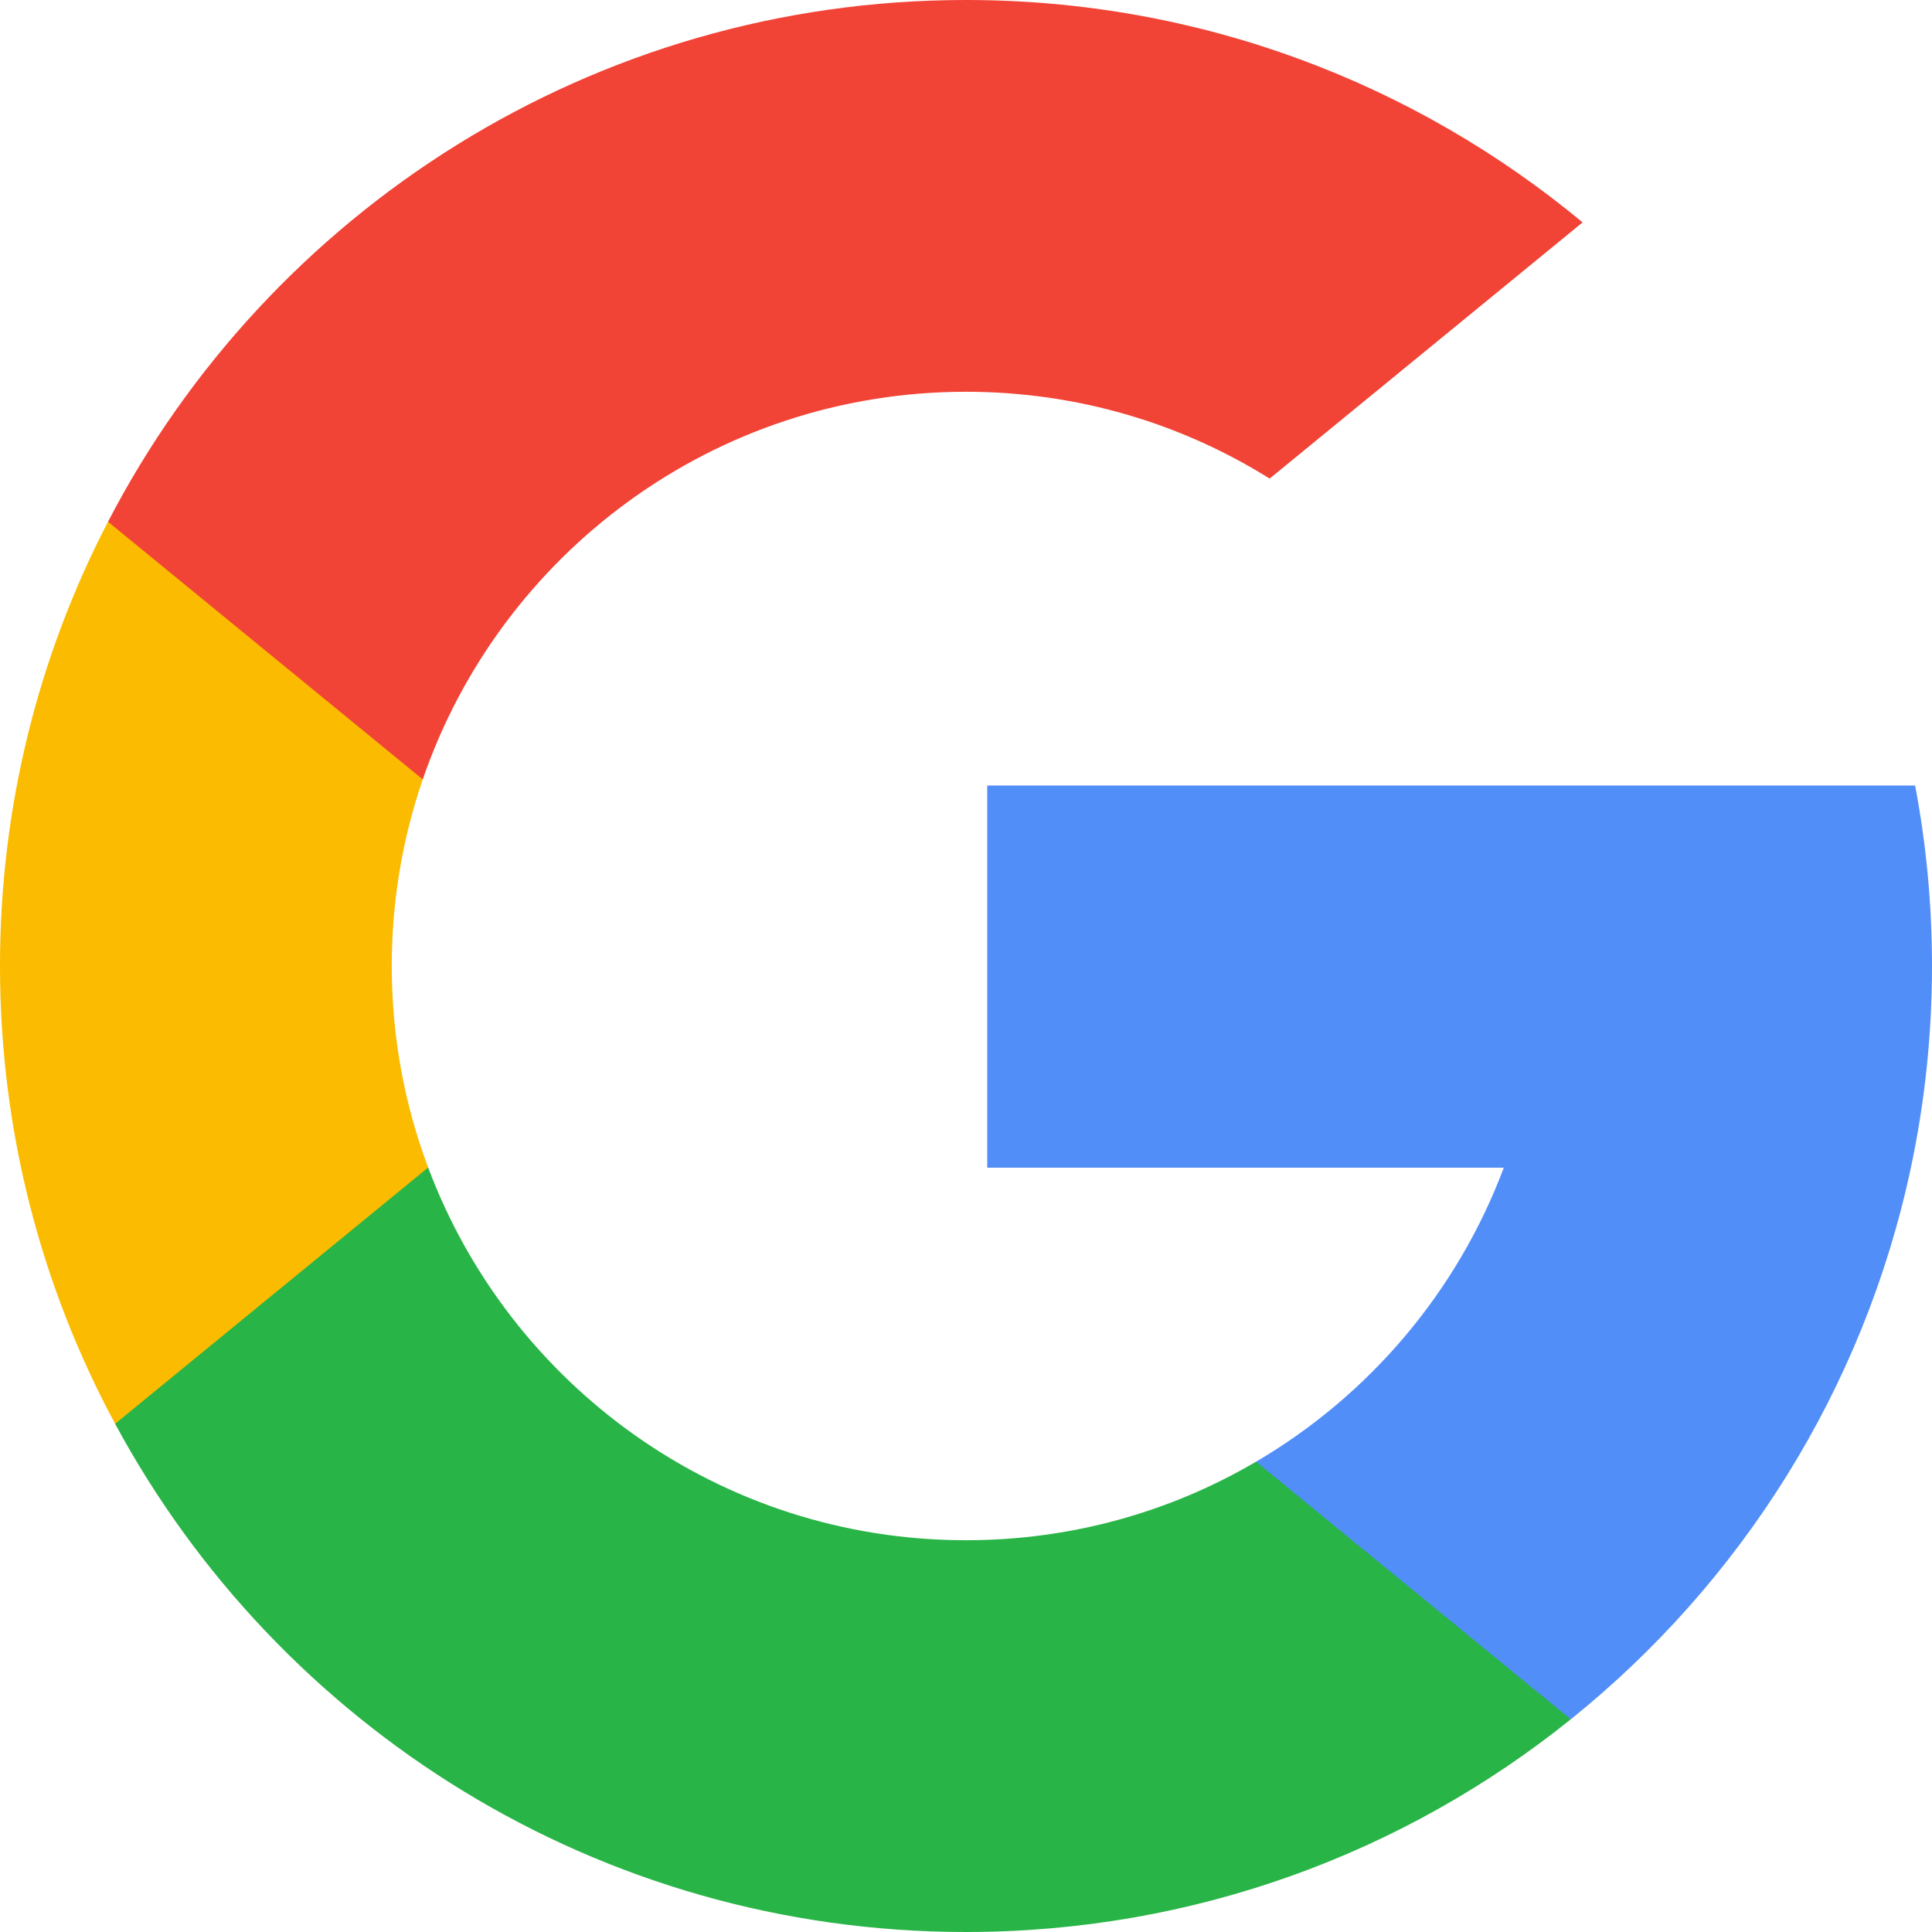
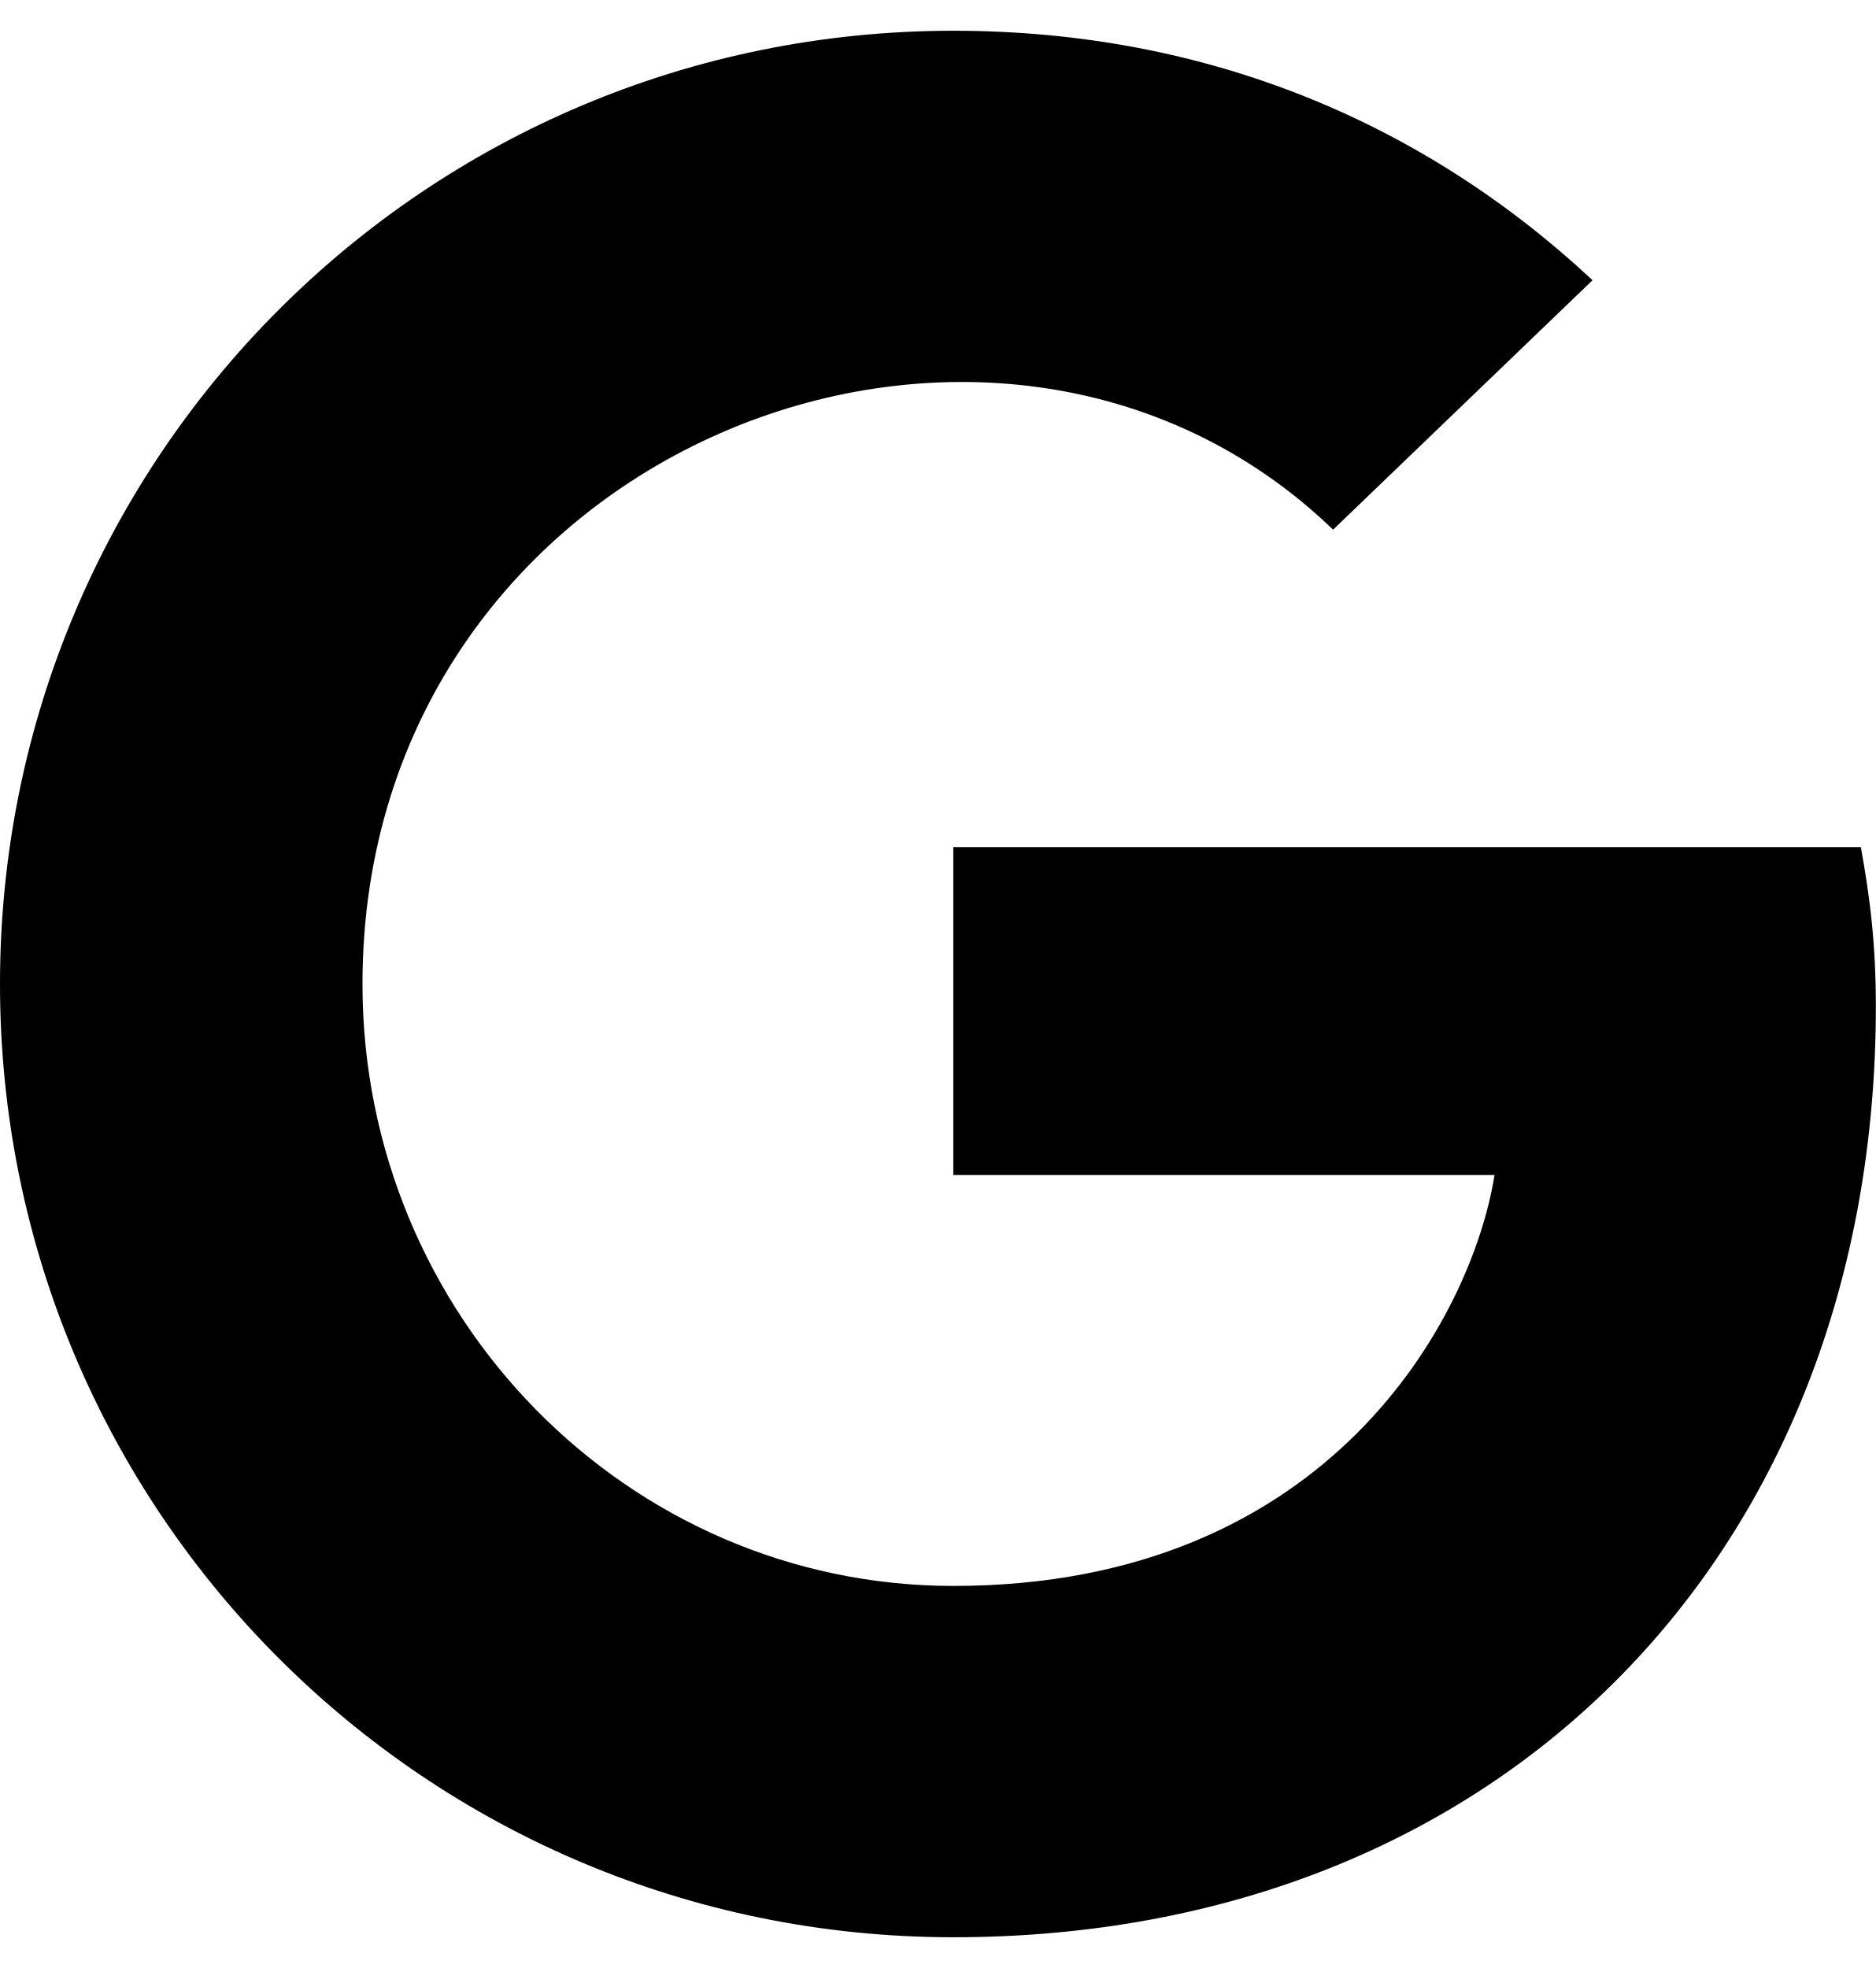
- <svg xmlns="http://www.w3.org/2000/svg" version="1.1" id="Layer_1" x="0px" y="0px" viewBox="0 0 512 512" style="enable-background:new 0 0 512 512;" xml:space="preserve">
-   <path style="fill:#FBBB00;" d="M113.47,309.408L95.648,375.94l-65.139,1.378C11.042,341.211,0,299.9,0,256  c0-42.451,10.324-82.483,28.624-117.732h0.014l57.992,10.632l25.404,57.644c-5.317,15.501-8.215,32.141-8.215,49.456  C103.821,274.792,107.225,292.797,113.47,309.408z" />
-   <path style="fill:#518EF8;" d="M507.527,208.176C510.467,223.662,512,239.655,512,256c0,18.328-1.927,36.206-5.598,53.451  c-12.462,58.683-45.025,109.925-90.134,146.187l-0.014-0.014l-73.044-3.727l-10.338-64.535  c29.932-17.554,53.324-45.025,65.646-77.911h-136.89V208.176h138.887L507.527,208.176L507.527,208.176z" />
-   <path style="fill:#28B446;" d="M416.253,455.624l0.014,0.014C372.396,490.901,316.666,512,256,512  c-97.491,0-182.252-54.491-225.491-134.681l82.961-67.91c21.619,57.698,77.278,98.771,142.53,98.771  c28.047,0,54.323-7.582,76.87-20.818L416.253,455.624z" />
-   <path style="fill:#F14336;" d="M419.404,58.936l-82.933,67.896c-23.335-14.586-50.919-23.012-80.471-23.012  c-66.729,0-123.429,42.957-143.965,102.724l-83.397-68.276h-0.014C71.23,56.123,157.06,0,256,0  C318.115,0,375.068,22.126,419.404,58.936z" />
-   <g>
- </g>
-   <g>
- </g>
-   <g>
- </g>
-   <g>
- </g>
-   <g>
- </g>
-   <g>
- </g>
-   <g>
- </g>
-   <g>
- </g>
-   <g>
- </g>
-   <g>
- </g>
-   <g>
- </g>
-   <g>
- </g>
-   <g>
- </g>
-   <g>
- </g>
-   <g>
- </g>
+ <svg xmlns="http://www.w3.org/2000/svg" aria-hidden="true" focusable="false" data-prefix="fab" data-icon="google" class="svg-inline--fa fa-google fa-w-16" role="img" viewBox="0 0 488 512">
+   <path fill="currentColor" d="M488 261.8C488 403.3 391.1 504 248 504 110.8 504 0 393.2 0 256S110.8 8 248 8c66.8 0 123 24.5 166.3 64.9l-67.5 64.9C258.5 52.6 94.3 116.6 94.3 256c0 86.5 69.1 156.6 153.7 156.6 98.2 0 135-70.4 140.8-106.9H248v-85.3h236.1c2.3 12.7 3.9 24.9 3.9 41.4z" />
</svg>
